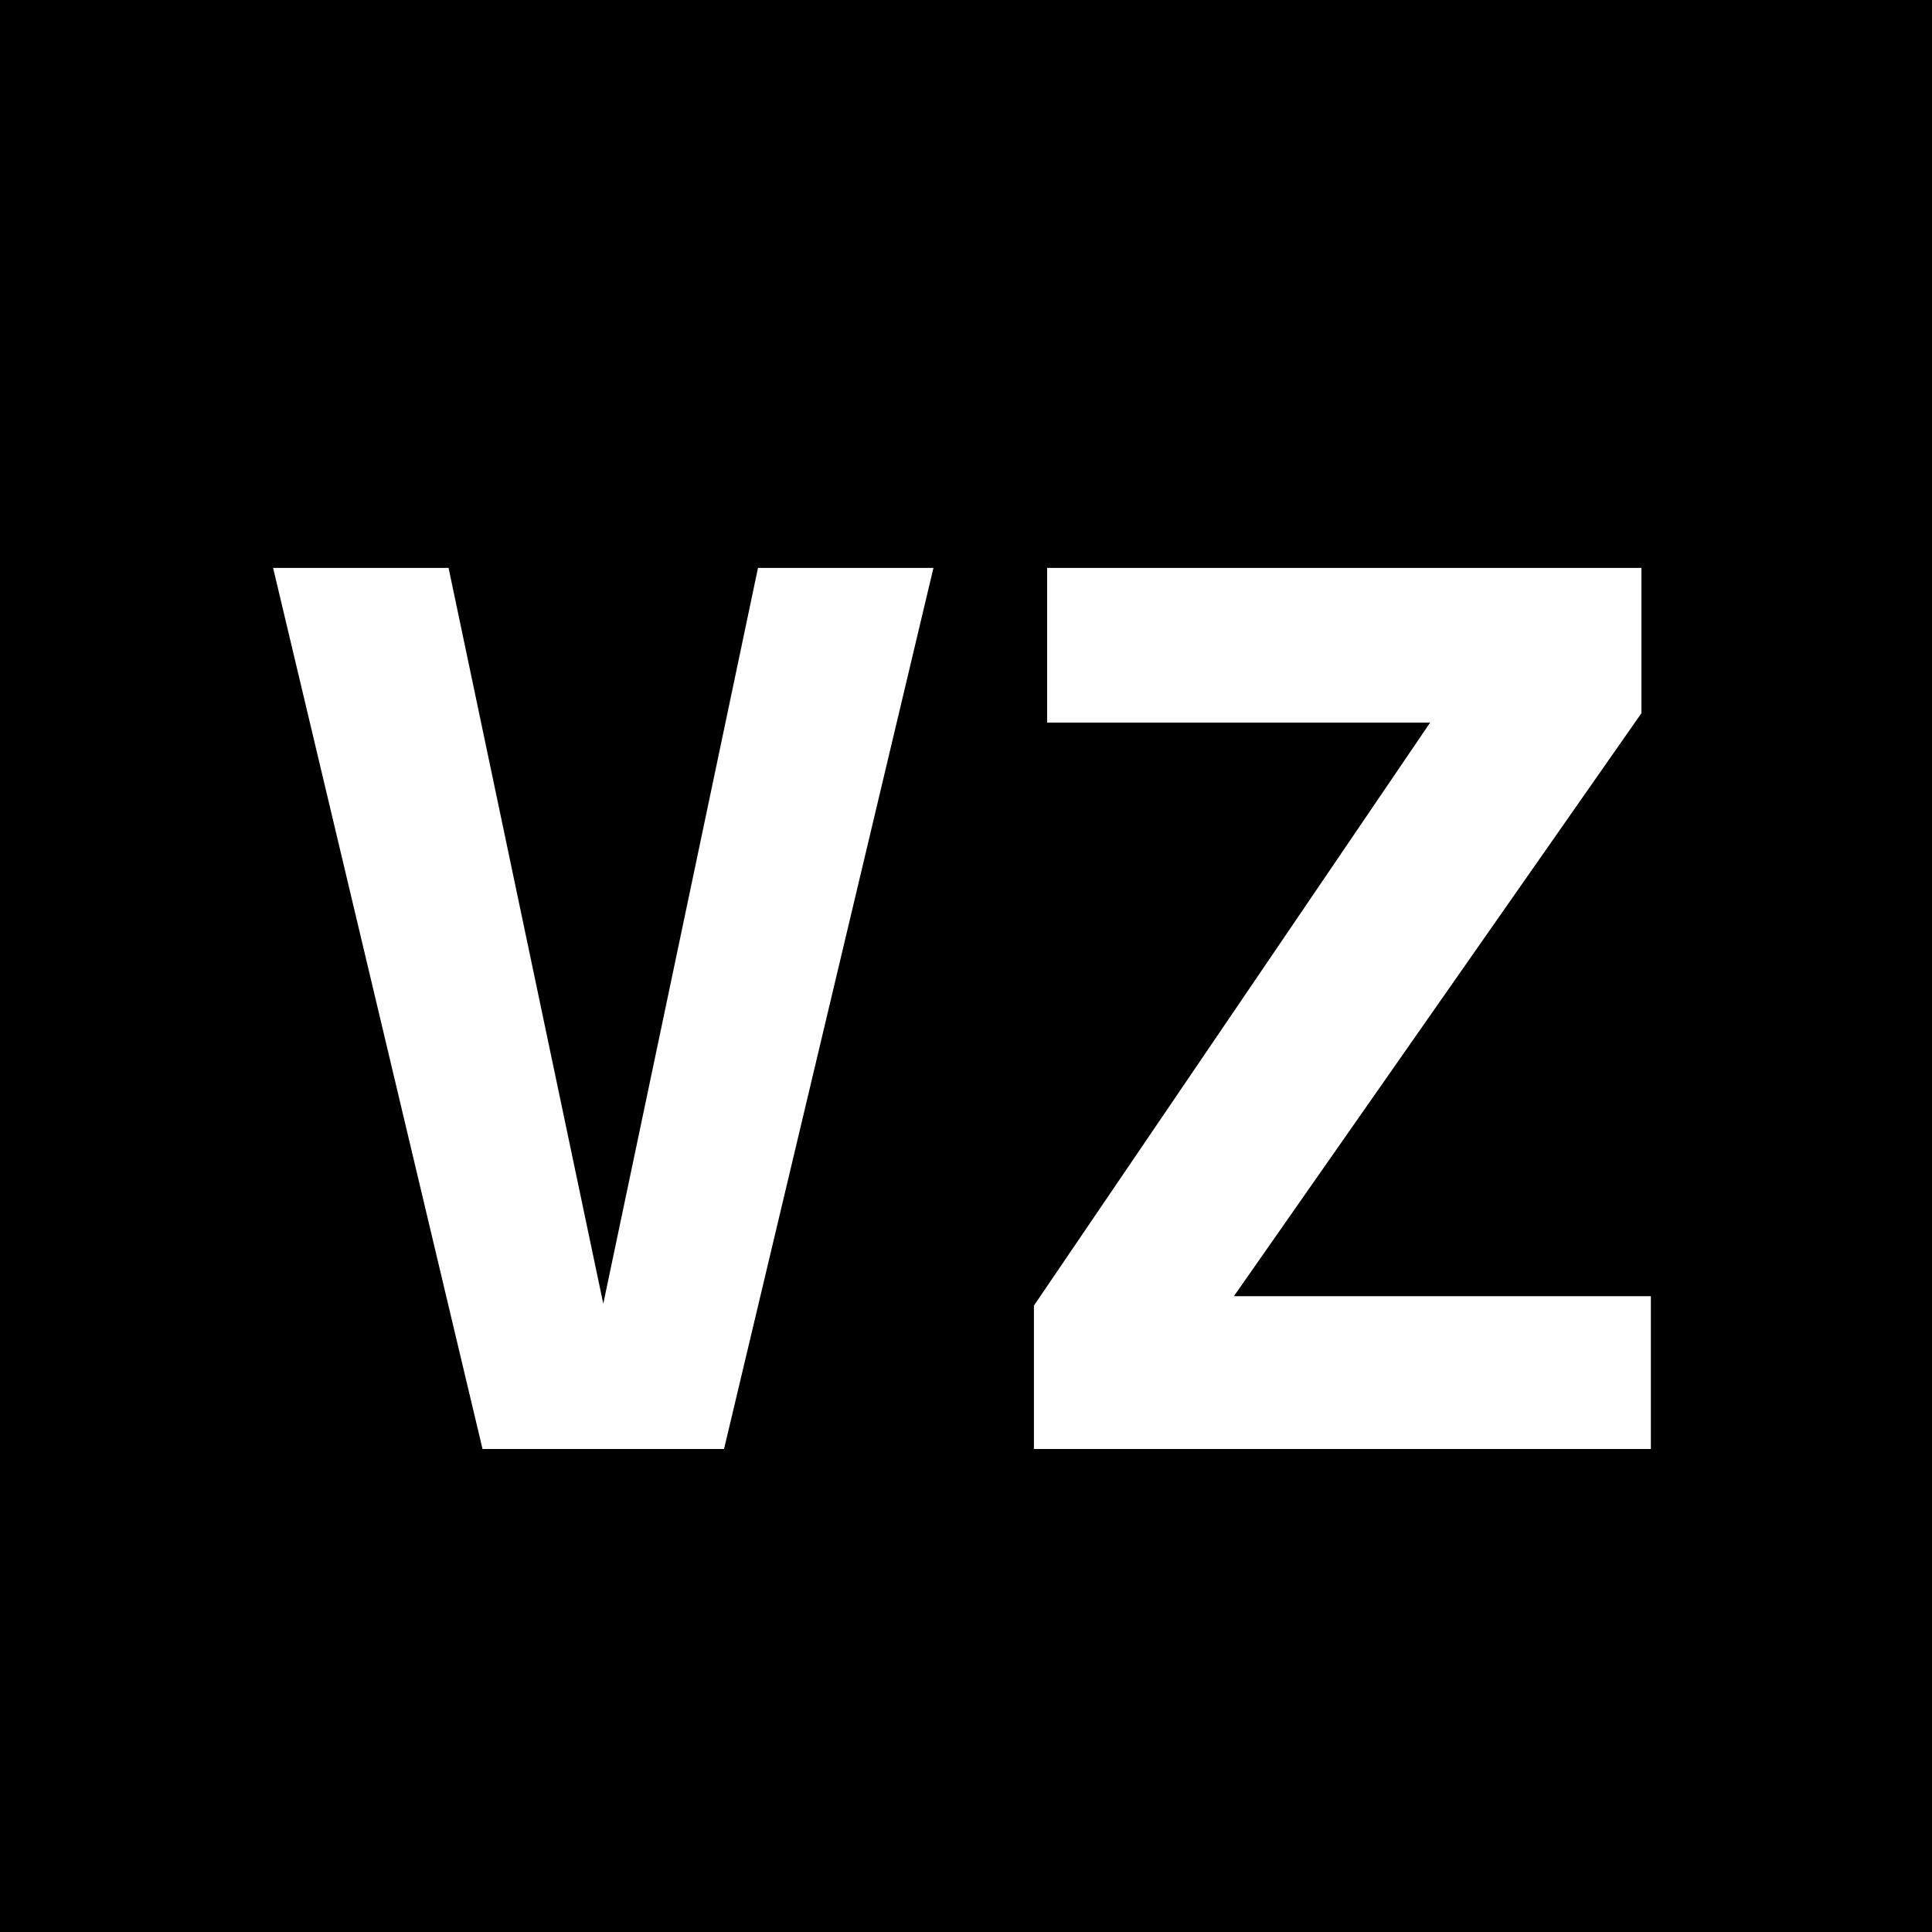
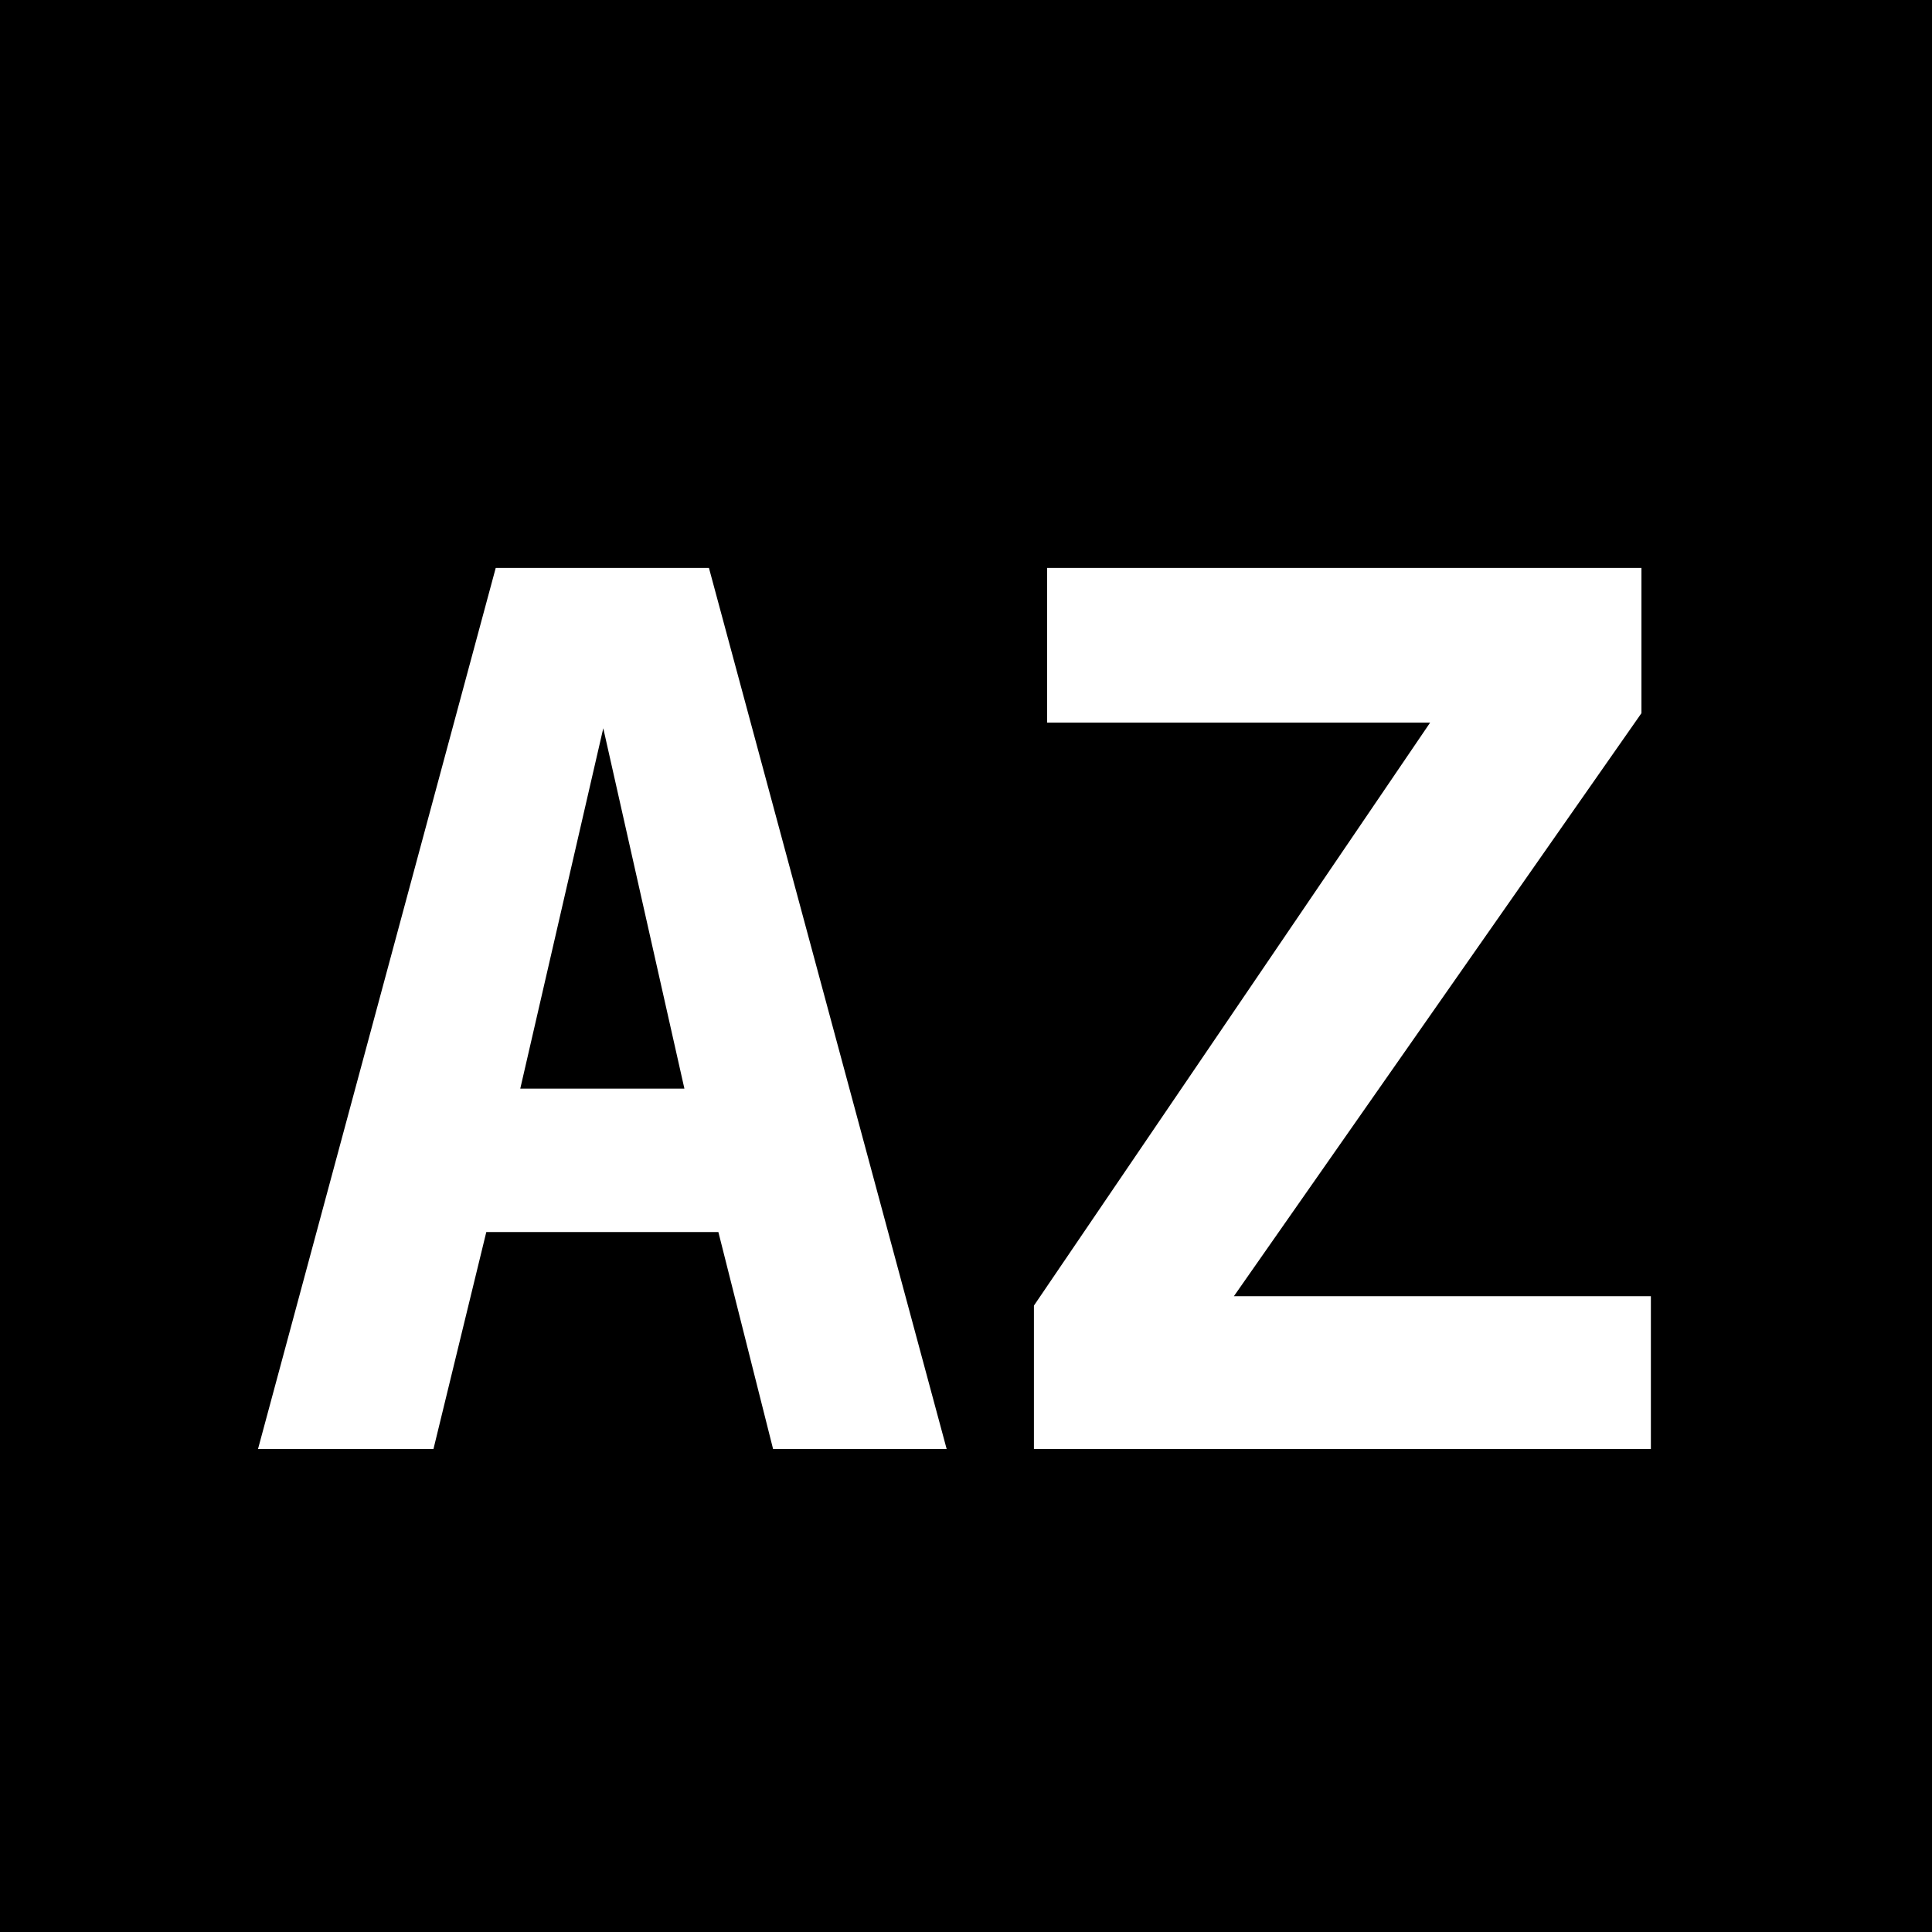
<svg xmlns="http://www.w3.org/2000/svg" width="16" height="16" viewBox="0 0 16 16">
  <rect width="16" height="16" fill="#000" />
-   <text x="8" y="12" font-family="monospace" font-size="10" font-weight="bold" text-anchor="middle" fill="#fff">VZ</text>
+   <text x="8" y="12" font-family="monospace" font-size="10" font-weight="bold" text-anchor="middle" fill="#fff">AZ</text>
</svg>
